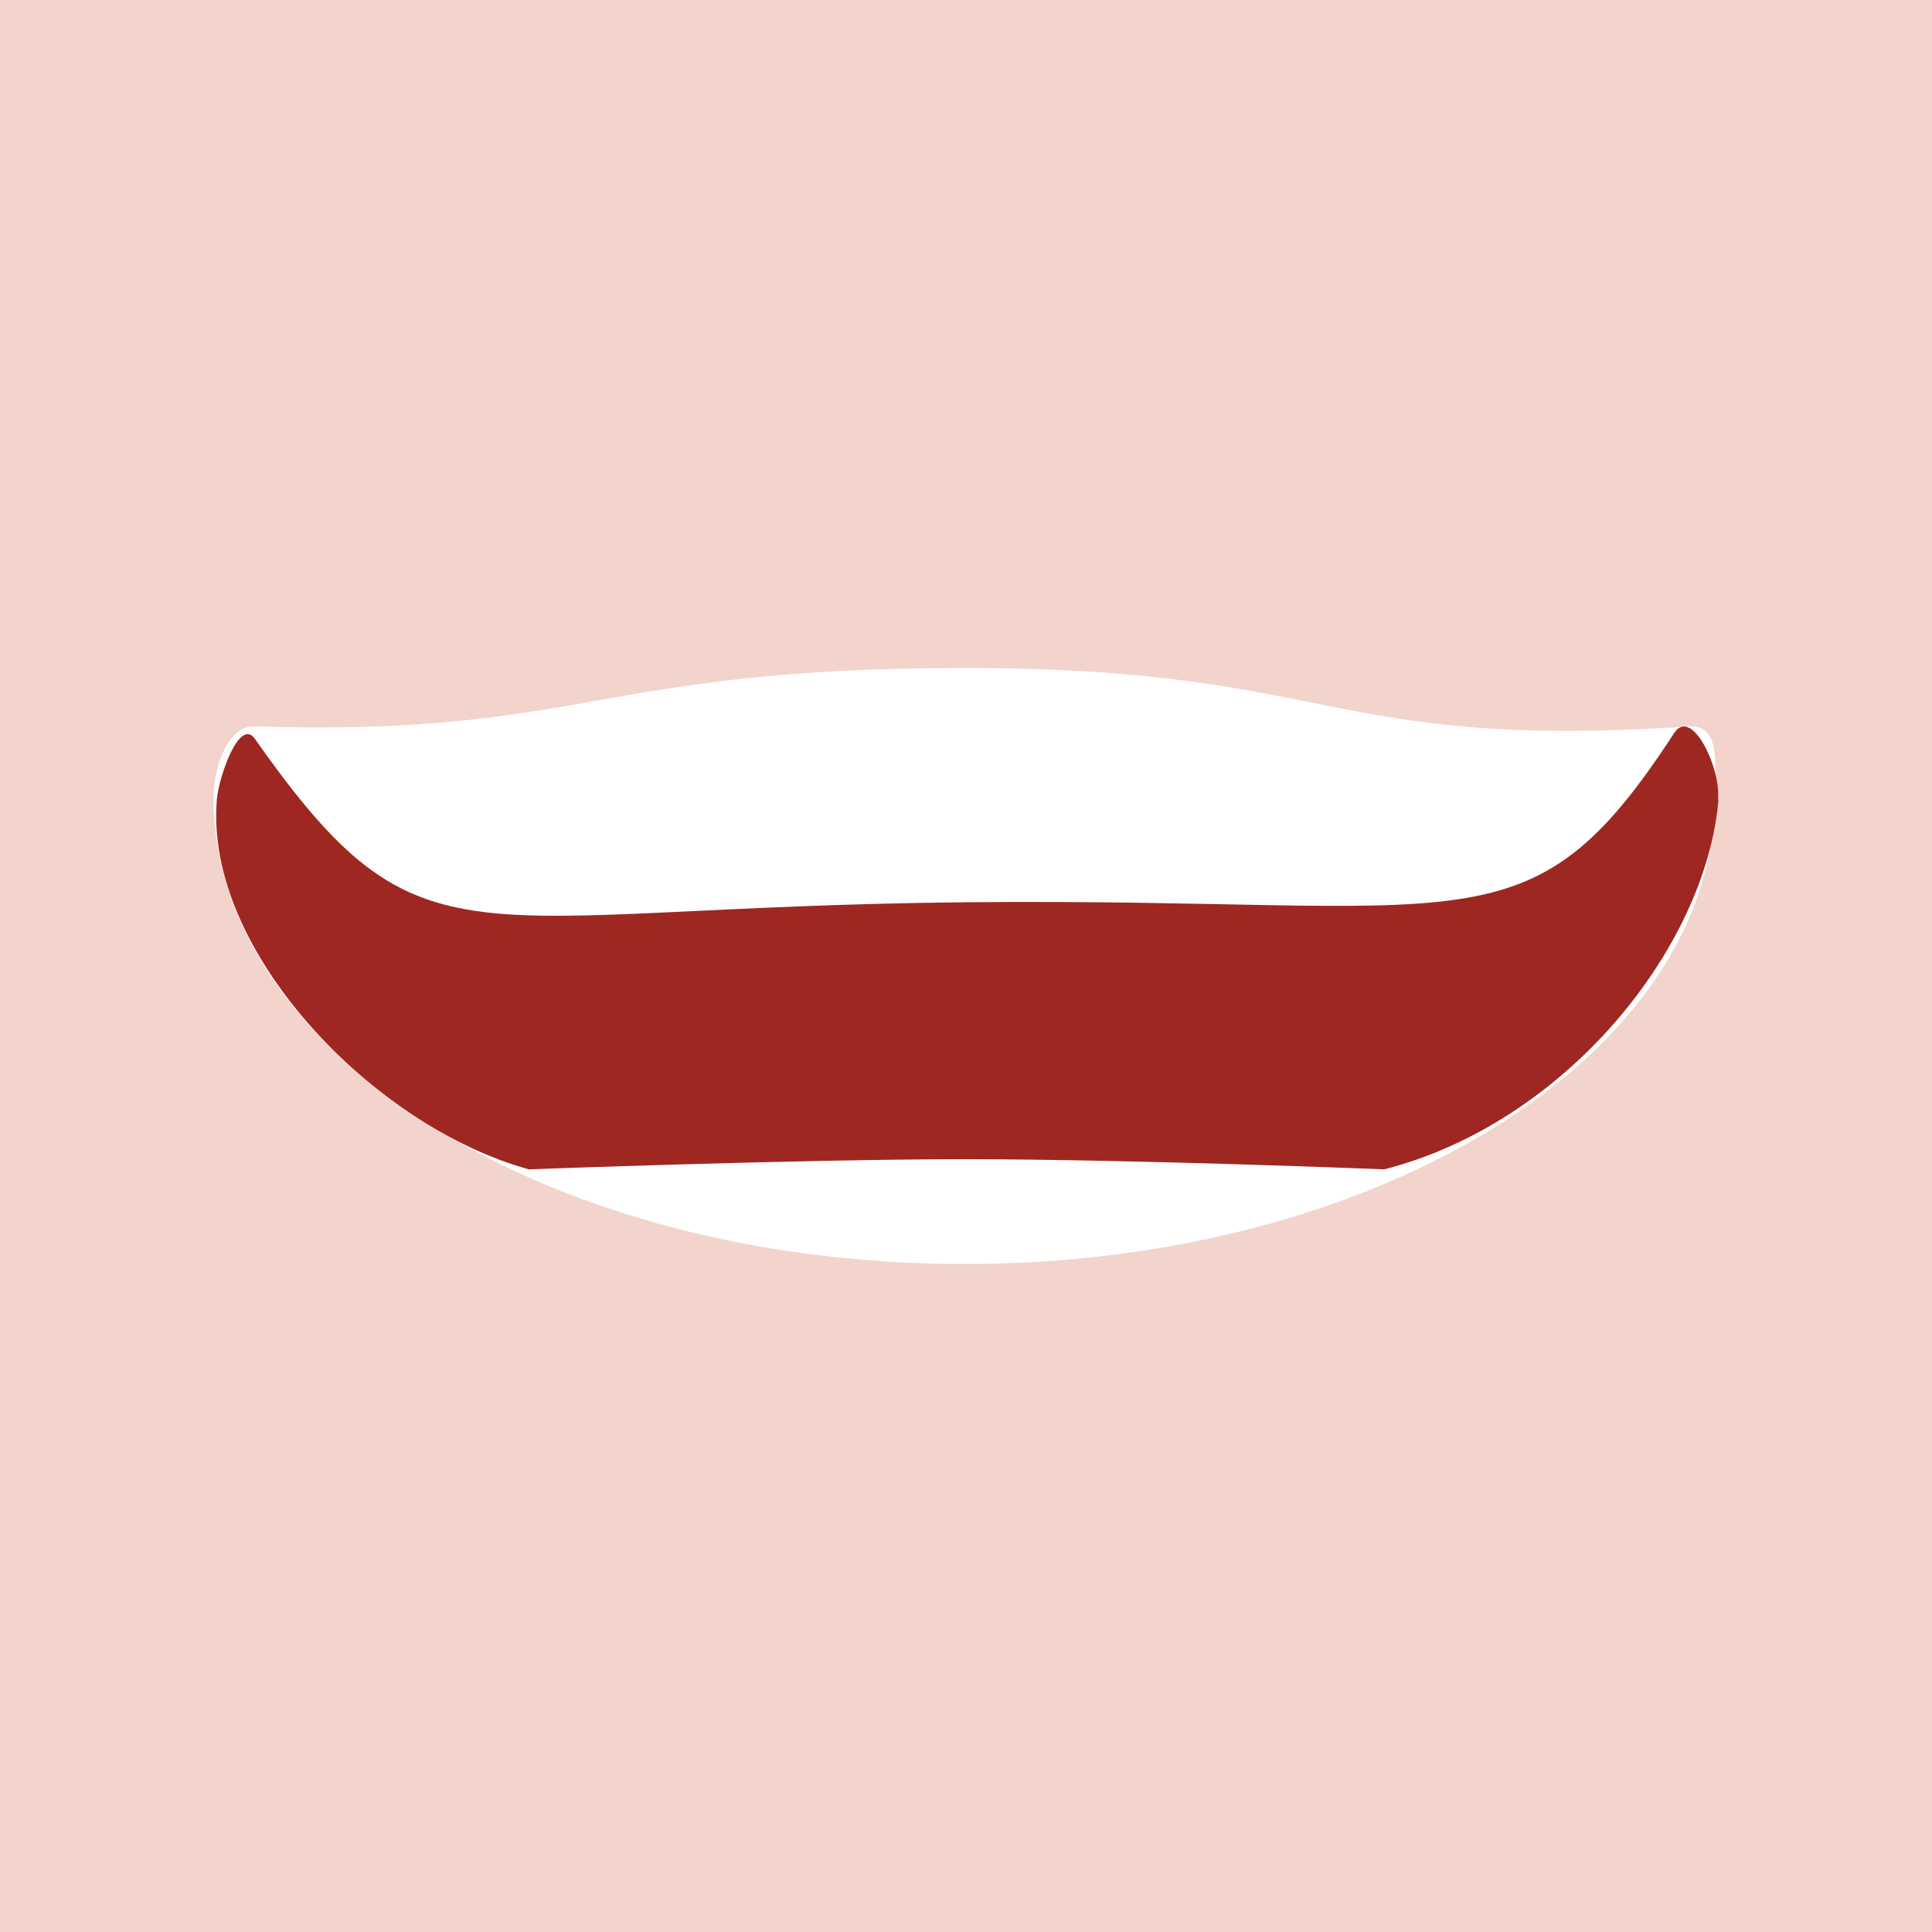
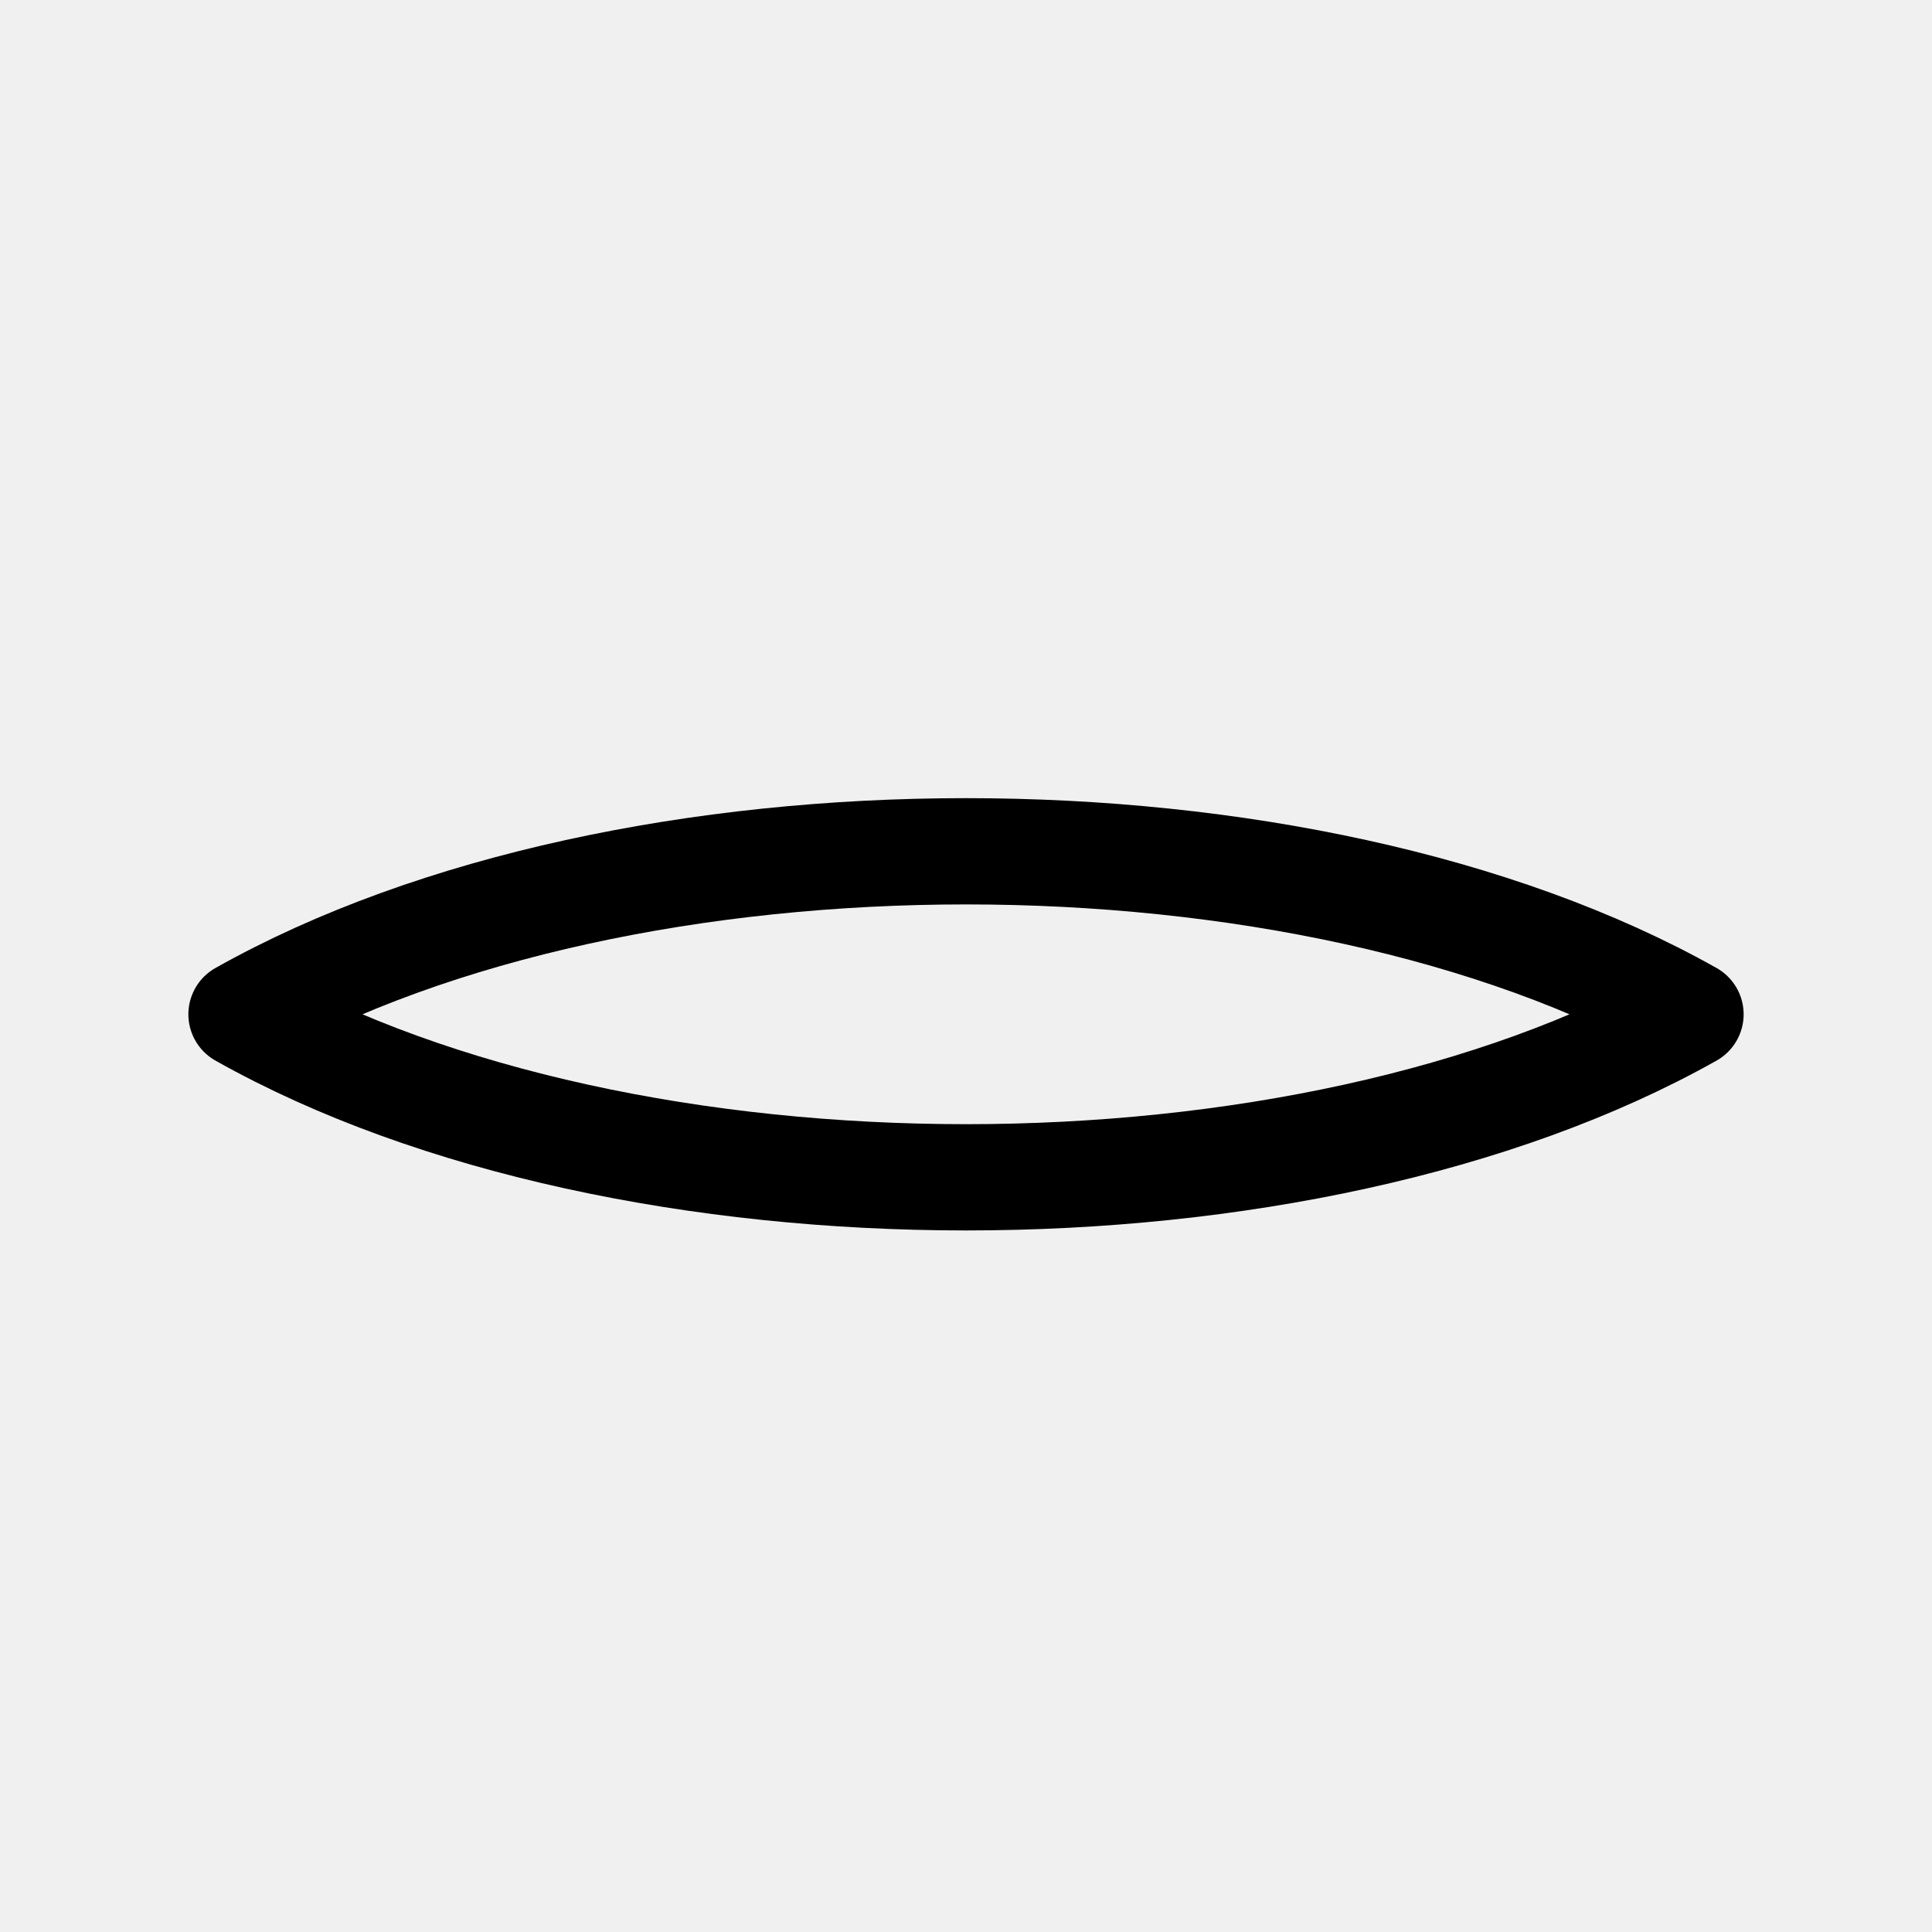
- <svg xmlns="http://www.w3.org/2000/svg" viewBox="0 0 40 40">
-   <g id="a" />
-   <g id="b">
-     <g id="c">
-       <rect width="40" height="40" fill="#f2d4cc" />
-       <g>
-         <path d="M35.5,16.5c0,5.34-6.96,9.67-15.54,9.67s-15.54-4.33-15.54-9.67c0-.57,.28-1.48,.84-1.46,6.85,.21,7.04-1.21,14.72-1.21s7.47,1.71,14.99,1.21c.66-.04,.54,.8,.54,1.46Z" fill="#fff" />
-         <path d="M35.58,16.55c-.26,3.08-3.17,6.7-6.92,7.66,0,0-5.23-.21-8.67-.21s-9.04,.21-9.04,.21c-3.21-.88-6.73-4.52-6.46-7.66,.04-.47,.47-1.71,.79-1.25,3.48,4.95,4.25,3.48,14.74,3.38s11.63,1.12,14.64-3.5c.36-.56,.97,.71,.91,1.37Z" fill="#9e2821" />
-       </g>
-     </g>
-   </g>
+ <svg xmlns="http://www.w3.org/2000/svg" viewBox="0 0 40 40" fill="none" stroke="currentColor" stroke-width="2.2" stroke-linecap="round" stroke-linejoin="round">
+   <path d="M5 21 C13 16.5 27 16.5 35 21 C27 25.5 13 25.5 5 21 Z" />
</svg>
